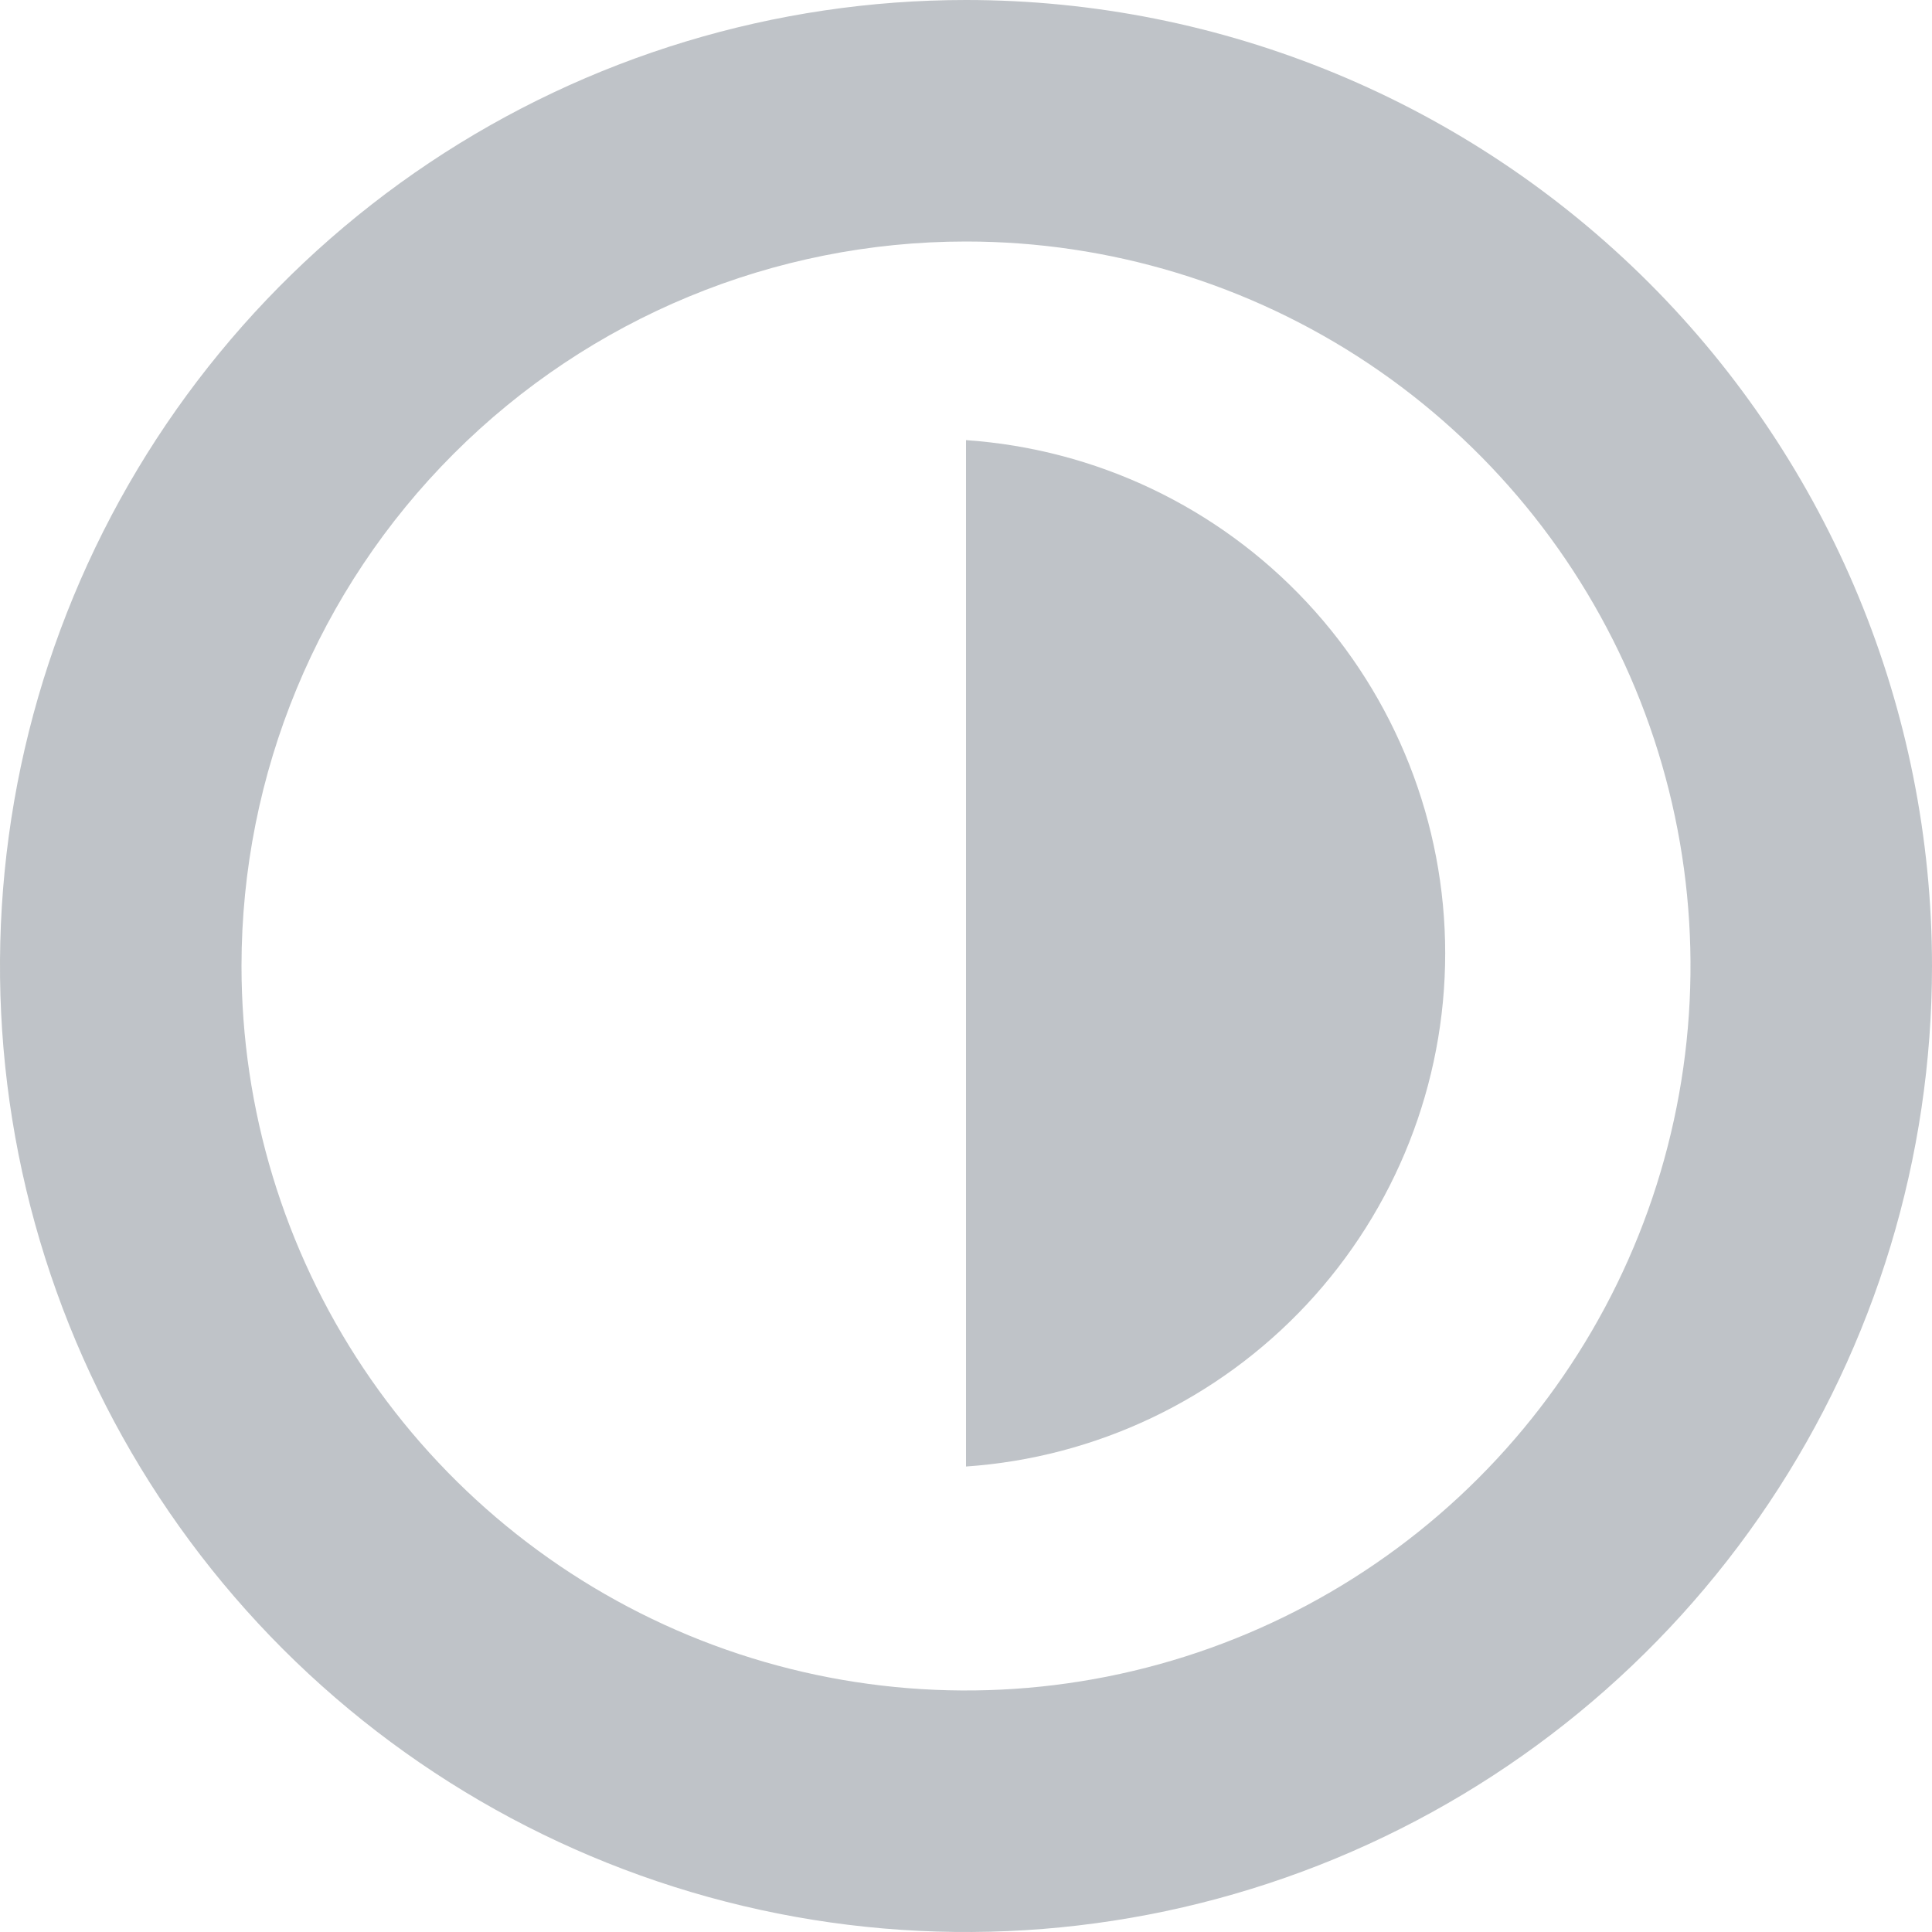
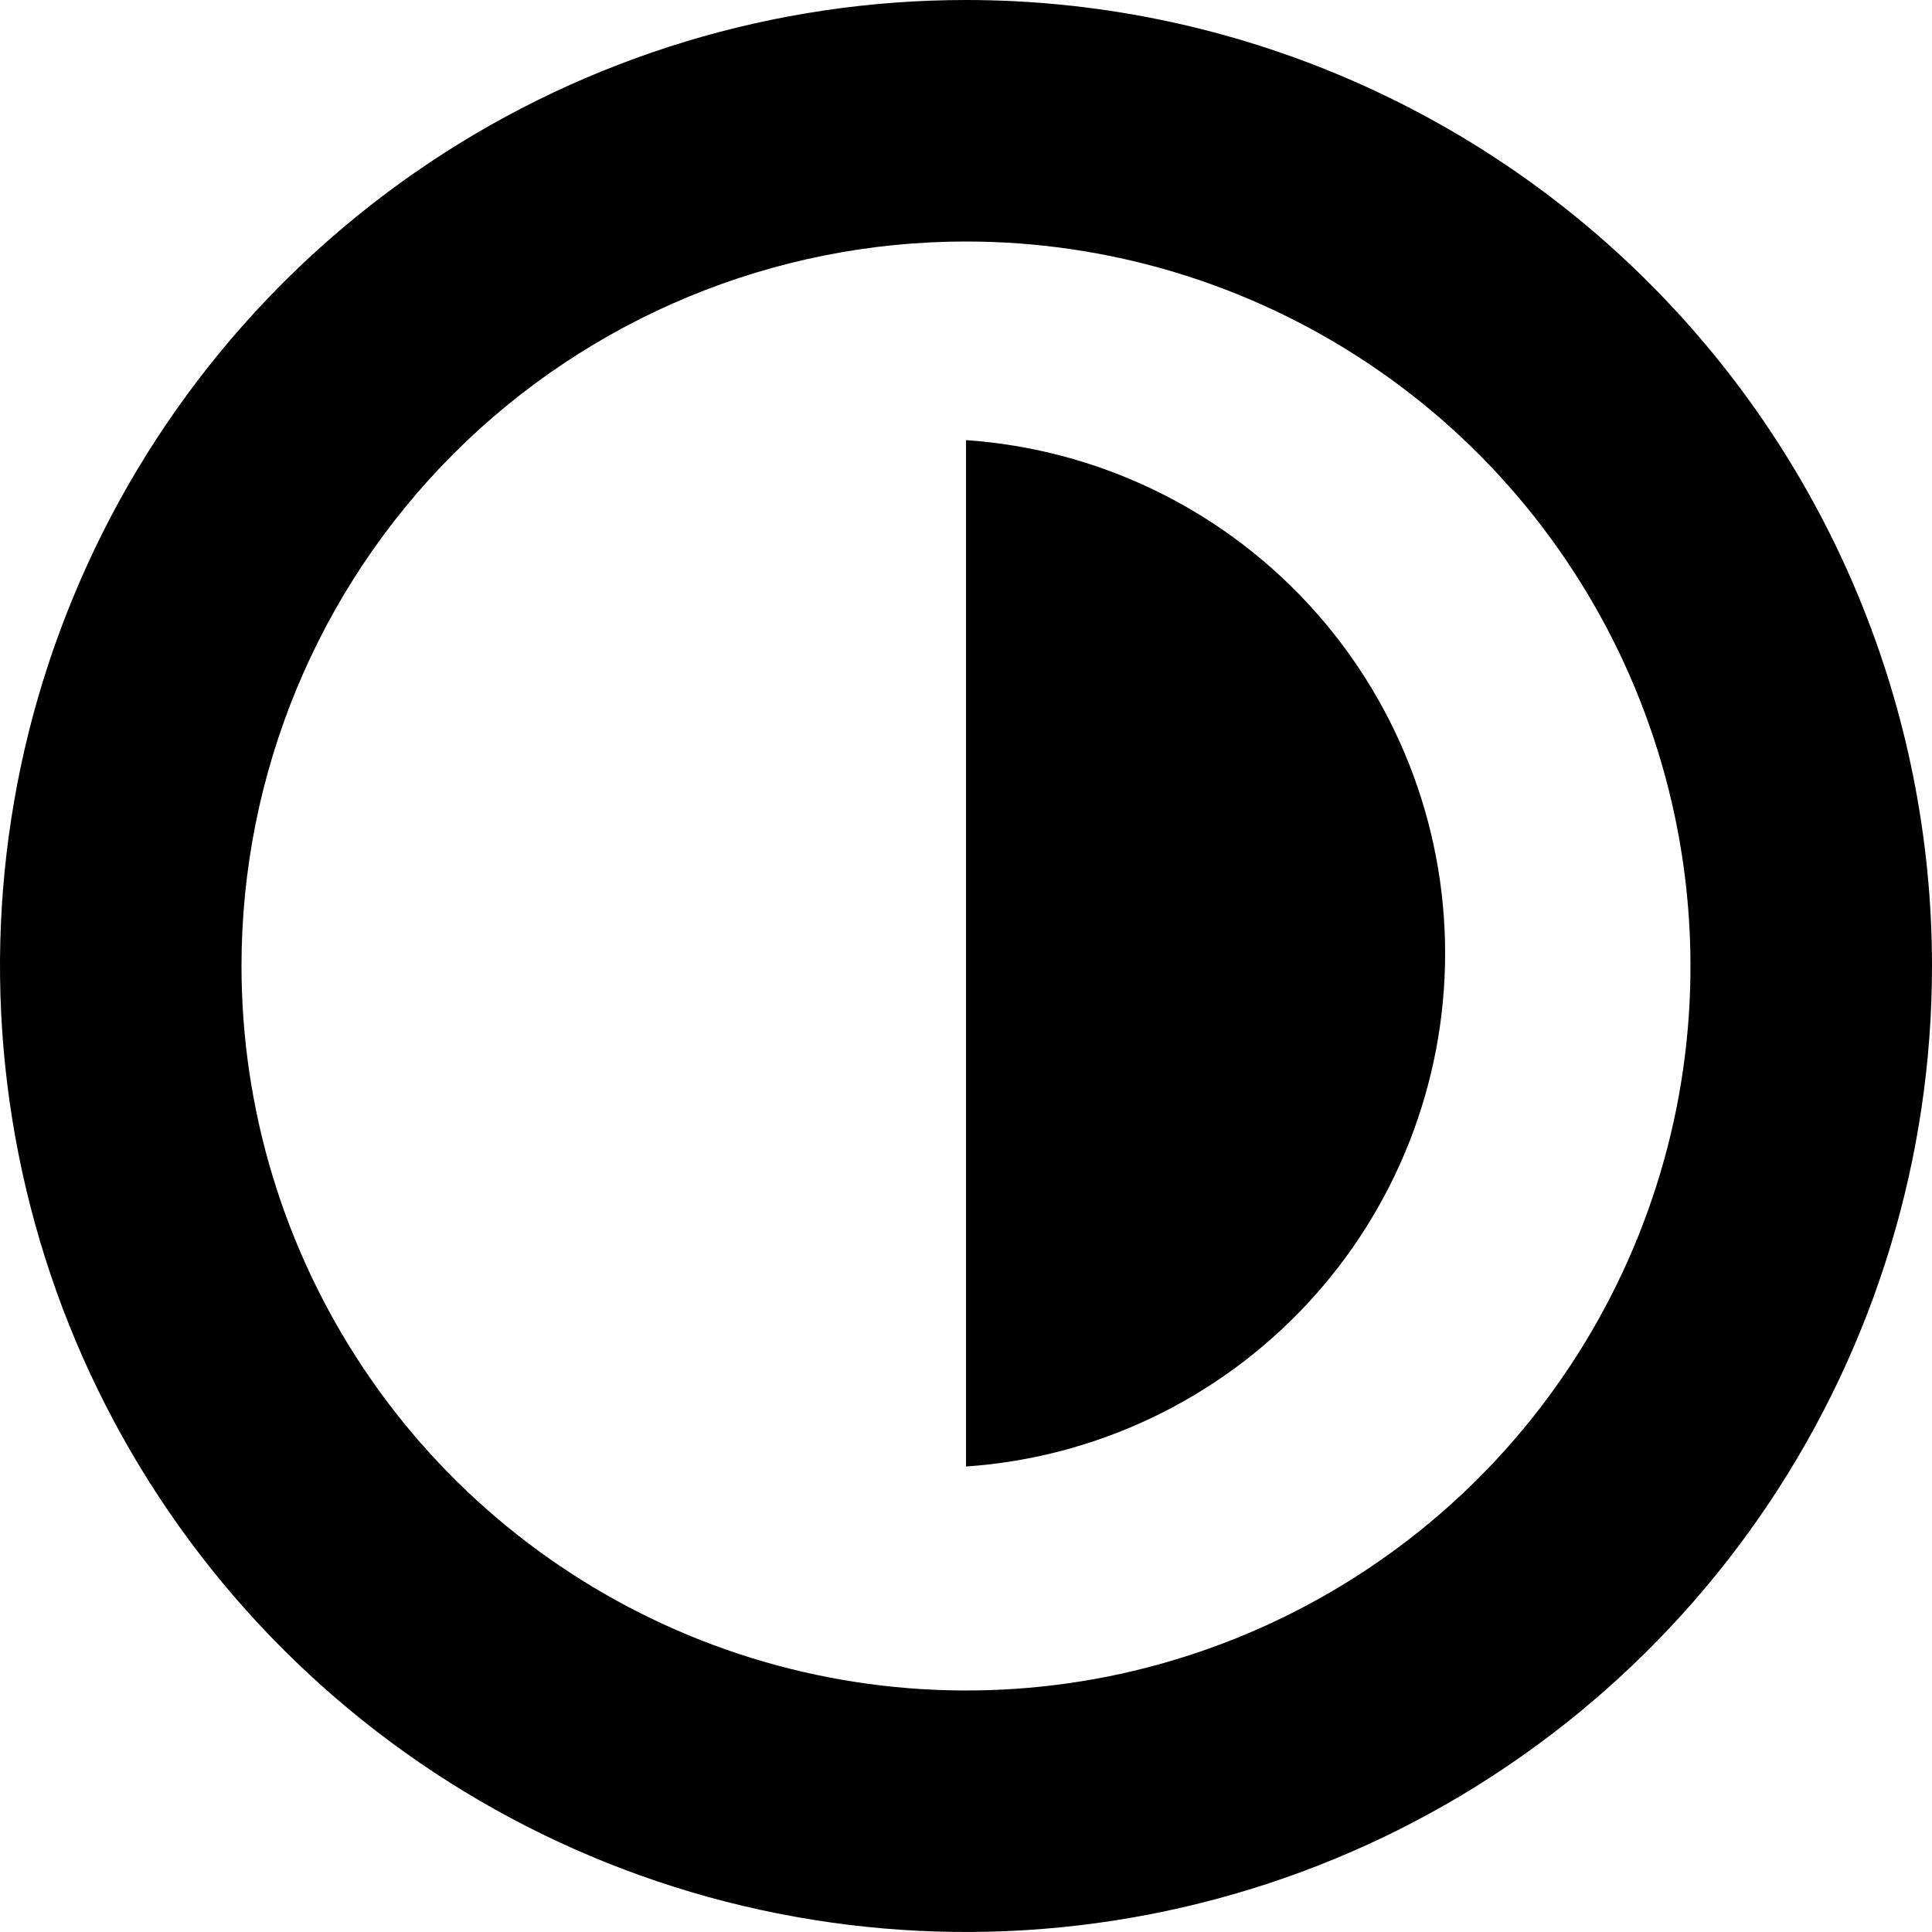
- <svg xmlns="http://www.w3.org/2000/svg" width="32" height="32" viewBox="0 0 32 32" fill="none">
-   <g opacity="0.3">
-     <path d="M16 4C18.373 4 20.694 4.704 22.667 6.022C24.64 7.341 26.178 9.215 27.087 11.408C27.995 13.601 28.233 16.013 27.769 18.341C27.306 20.669 26.163 22.807 24.485 24.485C22.807 26.163 20.669 27.306 18.341 27.769C16.013 28.232 13.601 27.995 11.408 27.087C9.215 26.178 7.341 24.64 6.022 22.667C4.704 20.694 4 18.373 4 16C4 12.817 5.264 9.765 7.515 7.515C9.765 5.264 12.817 4 16 4ZM16 0C12.835 0 9.742 0.938 7.111 2.696C4.48 4.455 2.429 6.953 1.218 9.877C0.007 12.801 -0.31 16.018 0.307 19.121C0.925 22.225 2.449 25.076 4.686 27.314C6.924 29.551 9.775 31.075 12.879 31.693C15.982 32.31 19.199 31.993 22.123 30.782C25.047 29.571 27.545 27.52 29.303 24.889C31.062 22.258 32 19.165 32 16C32 11.757 30.314 7.687 27.314 4.686C24.313 1.686 20.244 0 16 0Z" fill="#283645" />
-     <path d="M16 24.29C18.154 24.142 20.171 23.182 21.644 21.605C23.117 20.027 23.937 17.949 23.937 15.79C23.937 13.631 23.117 11.553 21.644 9.975C20.171 8.398 18.154 7.438 16 7.29" fill="#283645" />
-   </g>
+ <svg xmlns="http://www.w3.org/2000/svg" viewBox="0 0 16 16">
+   <path d="M8 2C9.187 2 10.347 2.352 11.333 3.011C12.32 3.67 13.089 4.608 13.543 5.704C13.997 6.8 14.116 8.007 13.885 9.171C13.653 10.334 13.082 11.403 12.243 12.243C11.403 13.082 10.334 13.653 9.171 13.885C8.007 14.116 6.8 13.997 5.704 13.543C4.608 13.089 3.67 12.32 3.011 11.333C2.352 10.347 2 9.187 2 8C2 6.409 2.632 4.883 3.757 3.757C4.883 2.632 6.409 2 8 2ZM8 0C6.418 0 4.871 0.469 3.555 1.348C2.24 2.227 1.214 3.477 0.609 4.939C0.003 6.4 -0.155 8.009 0.154 9.561C0.462 11.113 1.224 12.538 2.343 13.657C3.462 14.776 4.887 15.538 6.439 15.846C7.991 16.155 9.6 15.996 11.062 15.391C12.523 14.786 13.773 13.76 14.652 12.445C15.531 11.129 16 9.582 16 8C16 5.878 15.157 3.843 13.657 2.343C12.157 0.843 10.122 0 8 0Z" fill="currentColor" />
+   <path d="M8 12.145C9.077 12.071 10.085 11.591 10.822 10.802C11.559 10.013 11.968 8.974 11.968 7.895C11.968 6.816 11.559 5.777 10.822 4.988C10.085 4.199 9.077 3.719 8 3.645" fill="currentColor" />
</svg>
